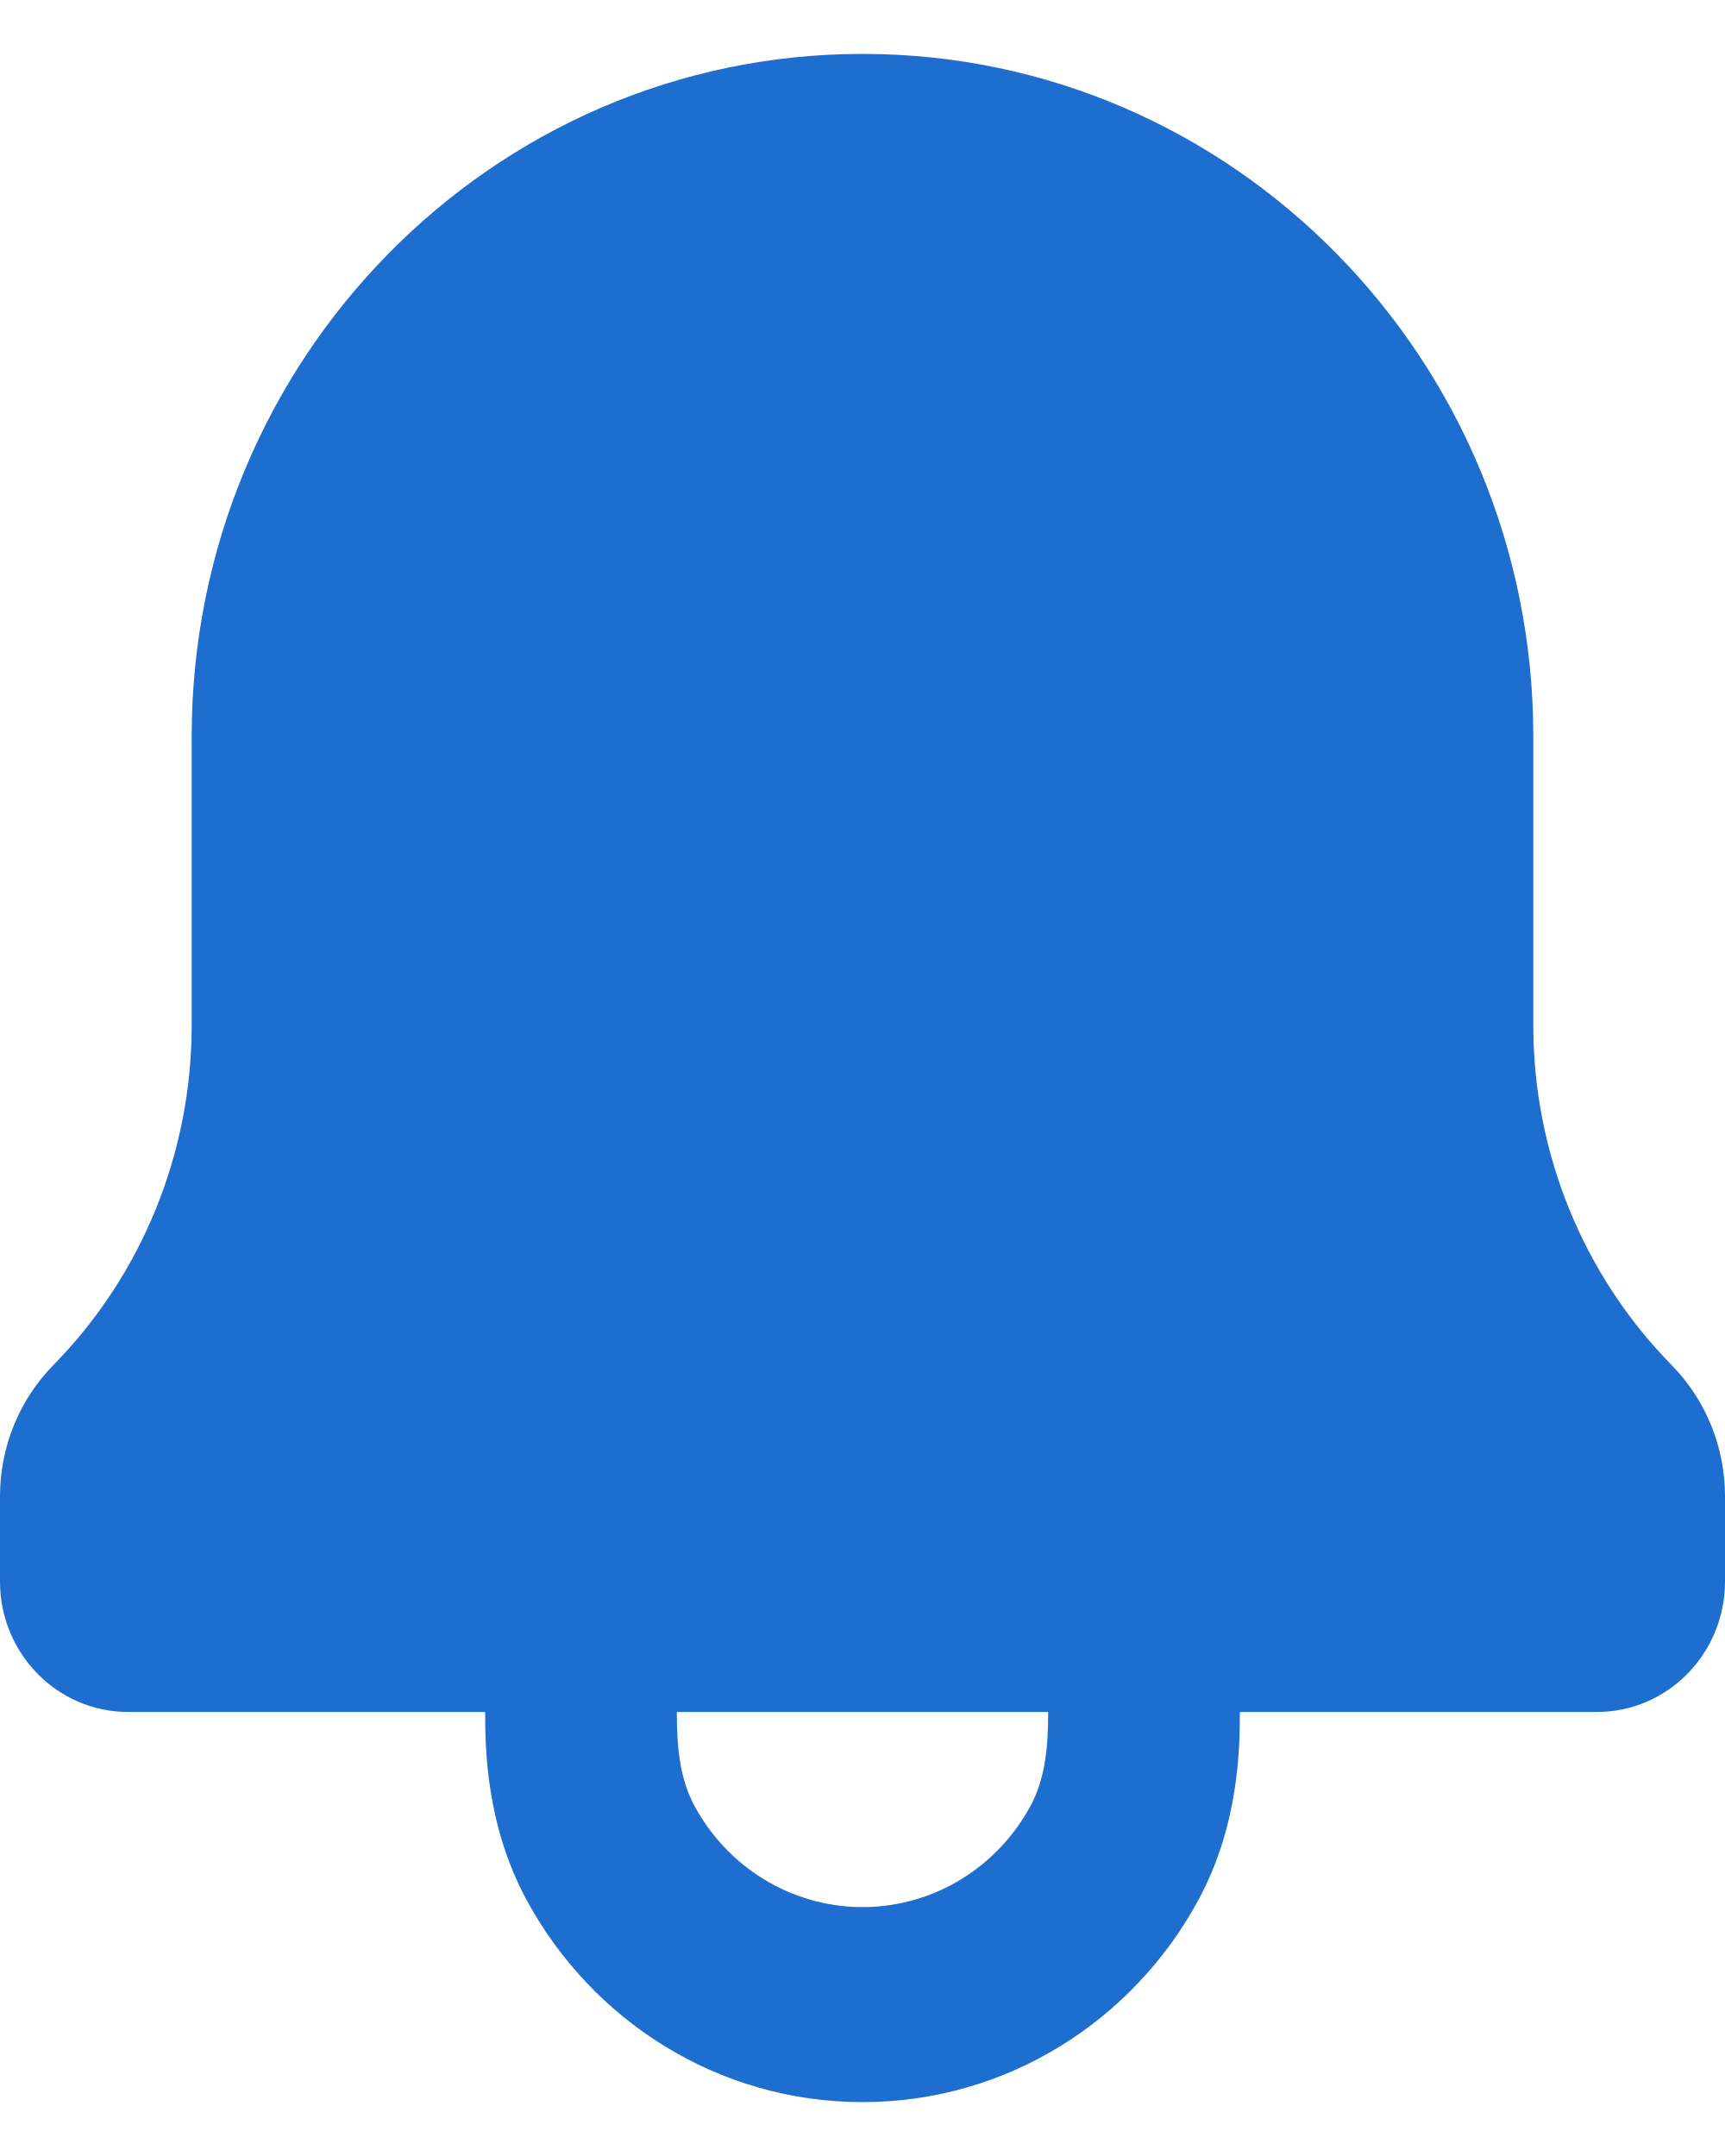
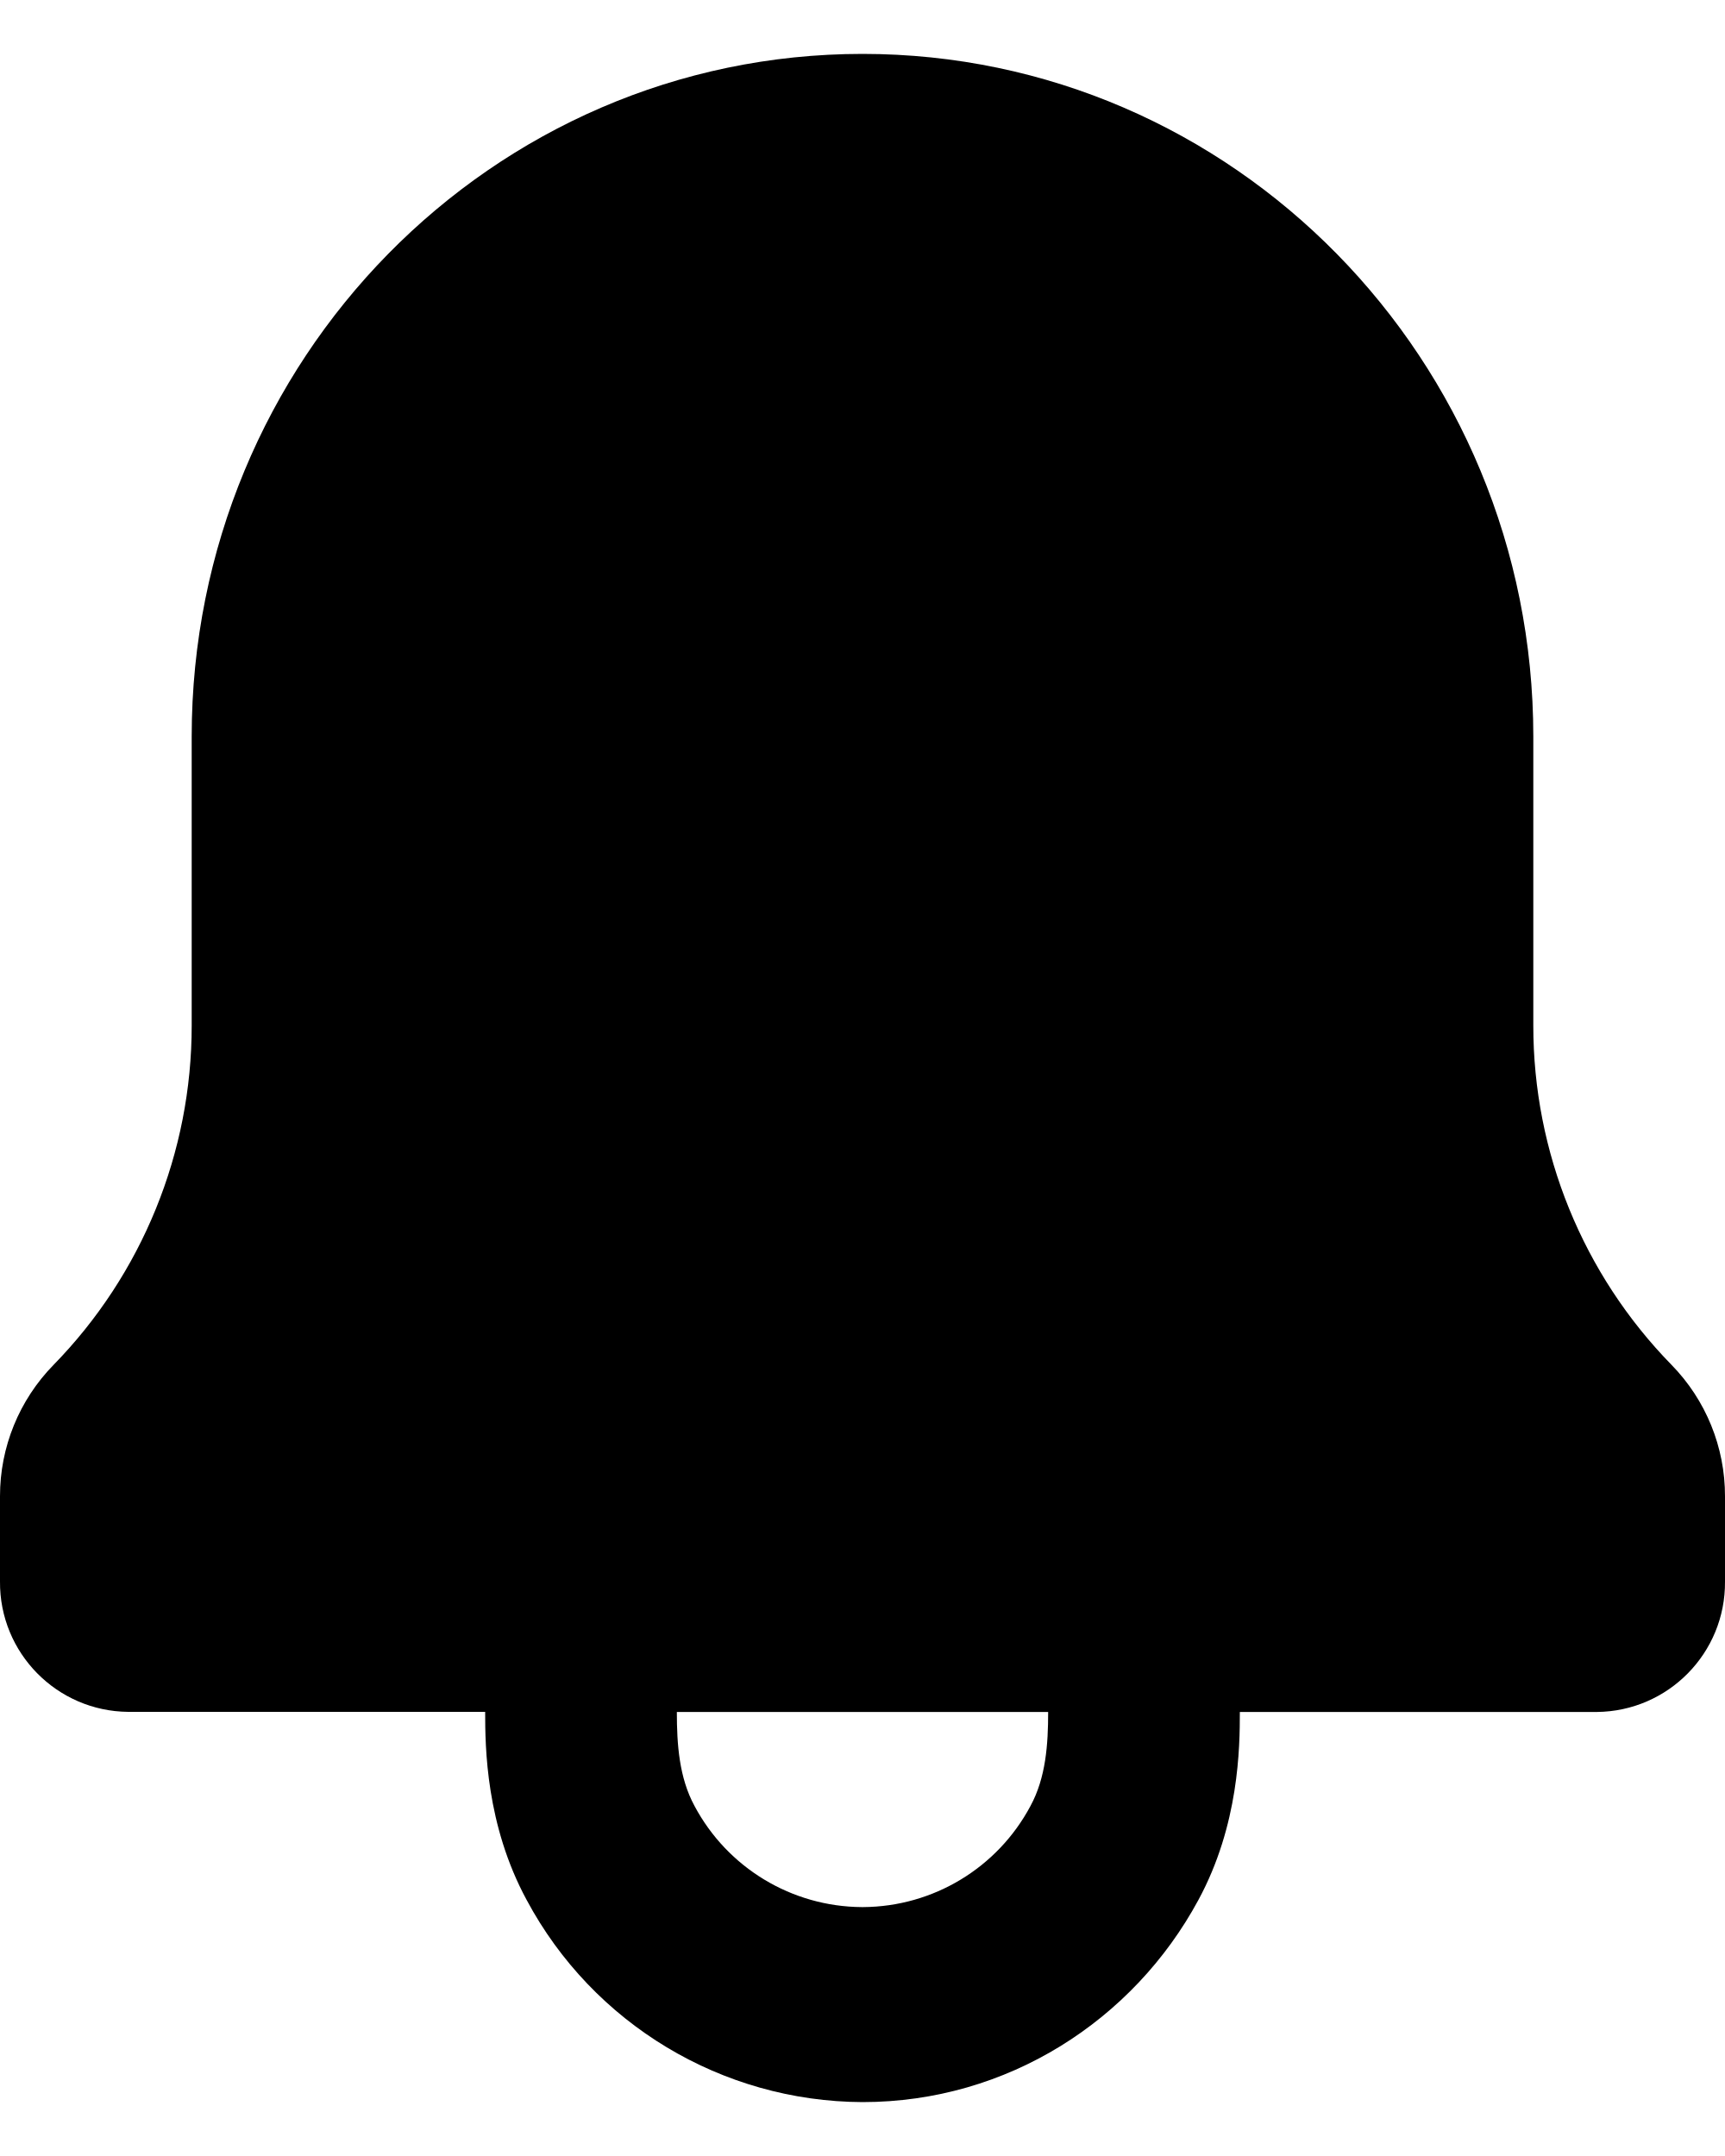
- <svg xmlns="http://www.w3.org/2000/svg" width="16" height="20" viewBox="0 0 16 20" fill="none">
-   <path fill-rule="evenodd" clip-rule="evenodd" d="M8 0.5C4.564 0.5 1.778 3.336 1.778 6.833V9.512C1.778 10.694 1.317 11.826 0.496 12.662C0.178 12.985 0 13.424 0 13.881V14.671C0 15.339 0.532 15.881 1.189 15.881H4.5C4.5 16.211 4.507 16.928 4.885 17.626C5.487 18.739 6.655 19.5 8 19.5C9.345 19.5 10.513 18.739 11.115 17.626C11.493 16.928 11.5 16.211 11.5 15.881H14.811C15.468 15.881 16 15.339 16 14.671V13.881C16 13.424 15.822 12.985 15.504 12.662C14.683 11.826 14.222 10.694 14.222 9.512V6.833C14.222 3.336 11.436 0.5 8 0.5ZM9.722 15.881C9.722 16.181 9.701 16.49 9.558 16.753C9.257 17.31 8.675 17.688 8.006 17.691H8H7.994C7.325 17.688 6.743 17.31 6.442 16.753C6.299 16.49 6.278 16.181 6.278 15.881H9.722Z" fill="#1E6ECF" />
+ <svg xmlns="http://www.w3.org/2000/svg" fill="currentColor" viewBox="0 0 16 20">
+   <path fill-rule="evenodd" d="M8 .5C4.564.5 1.778 3.336 1.778 6.833v2.68a4.5 4.5 0 0 1-1.282 3.149A1.74 1.74 0 0 0 0 13.88v.79a1.2 1.2 0 0 0 1.19 1.21H4.5c0 .33.007 1.047.385 1.745A3.55 3.55 0 0 0 8 19.5c1.345 0 2.513-.76 3.115-1.874.378-.698.385-1.415.385-1.745h3.31a1.2 1.2 0 0 0 1.19-1.21v-.79a1.74 1.74 0 0 0-.496-1.22 4.5 4.5 0 0 1-1.282-3.149V6.833C14.222 3.336 11.436.5 8 .5m1.722 15.381c0 .3-.021.609-.164.872a1.77 1.77 0 0 1-1.552.938h-.012a1.77 1.77 0 0 1-1.552-.938c-.143-.263-.164-.572-.164-.872z" clip-rule="evenodd" />
</svg>
